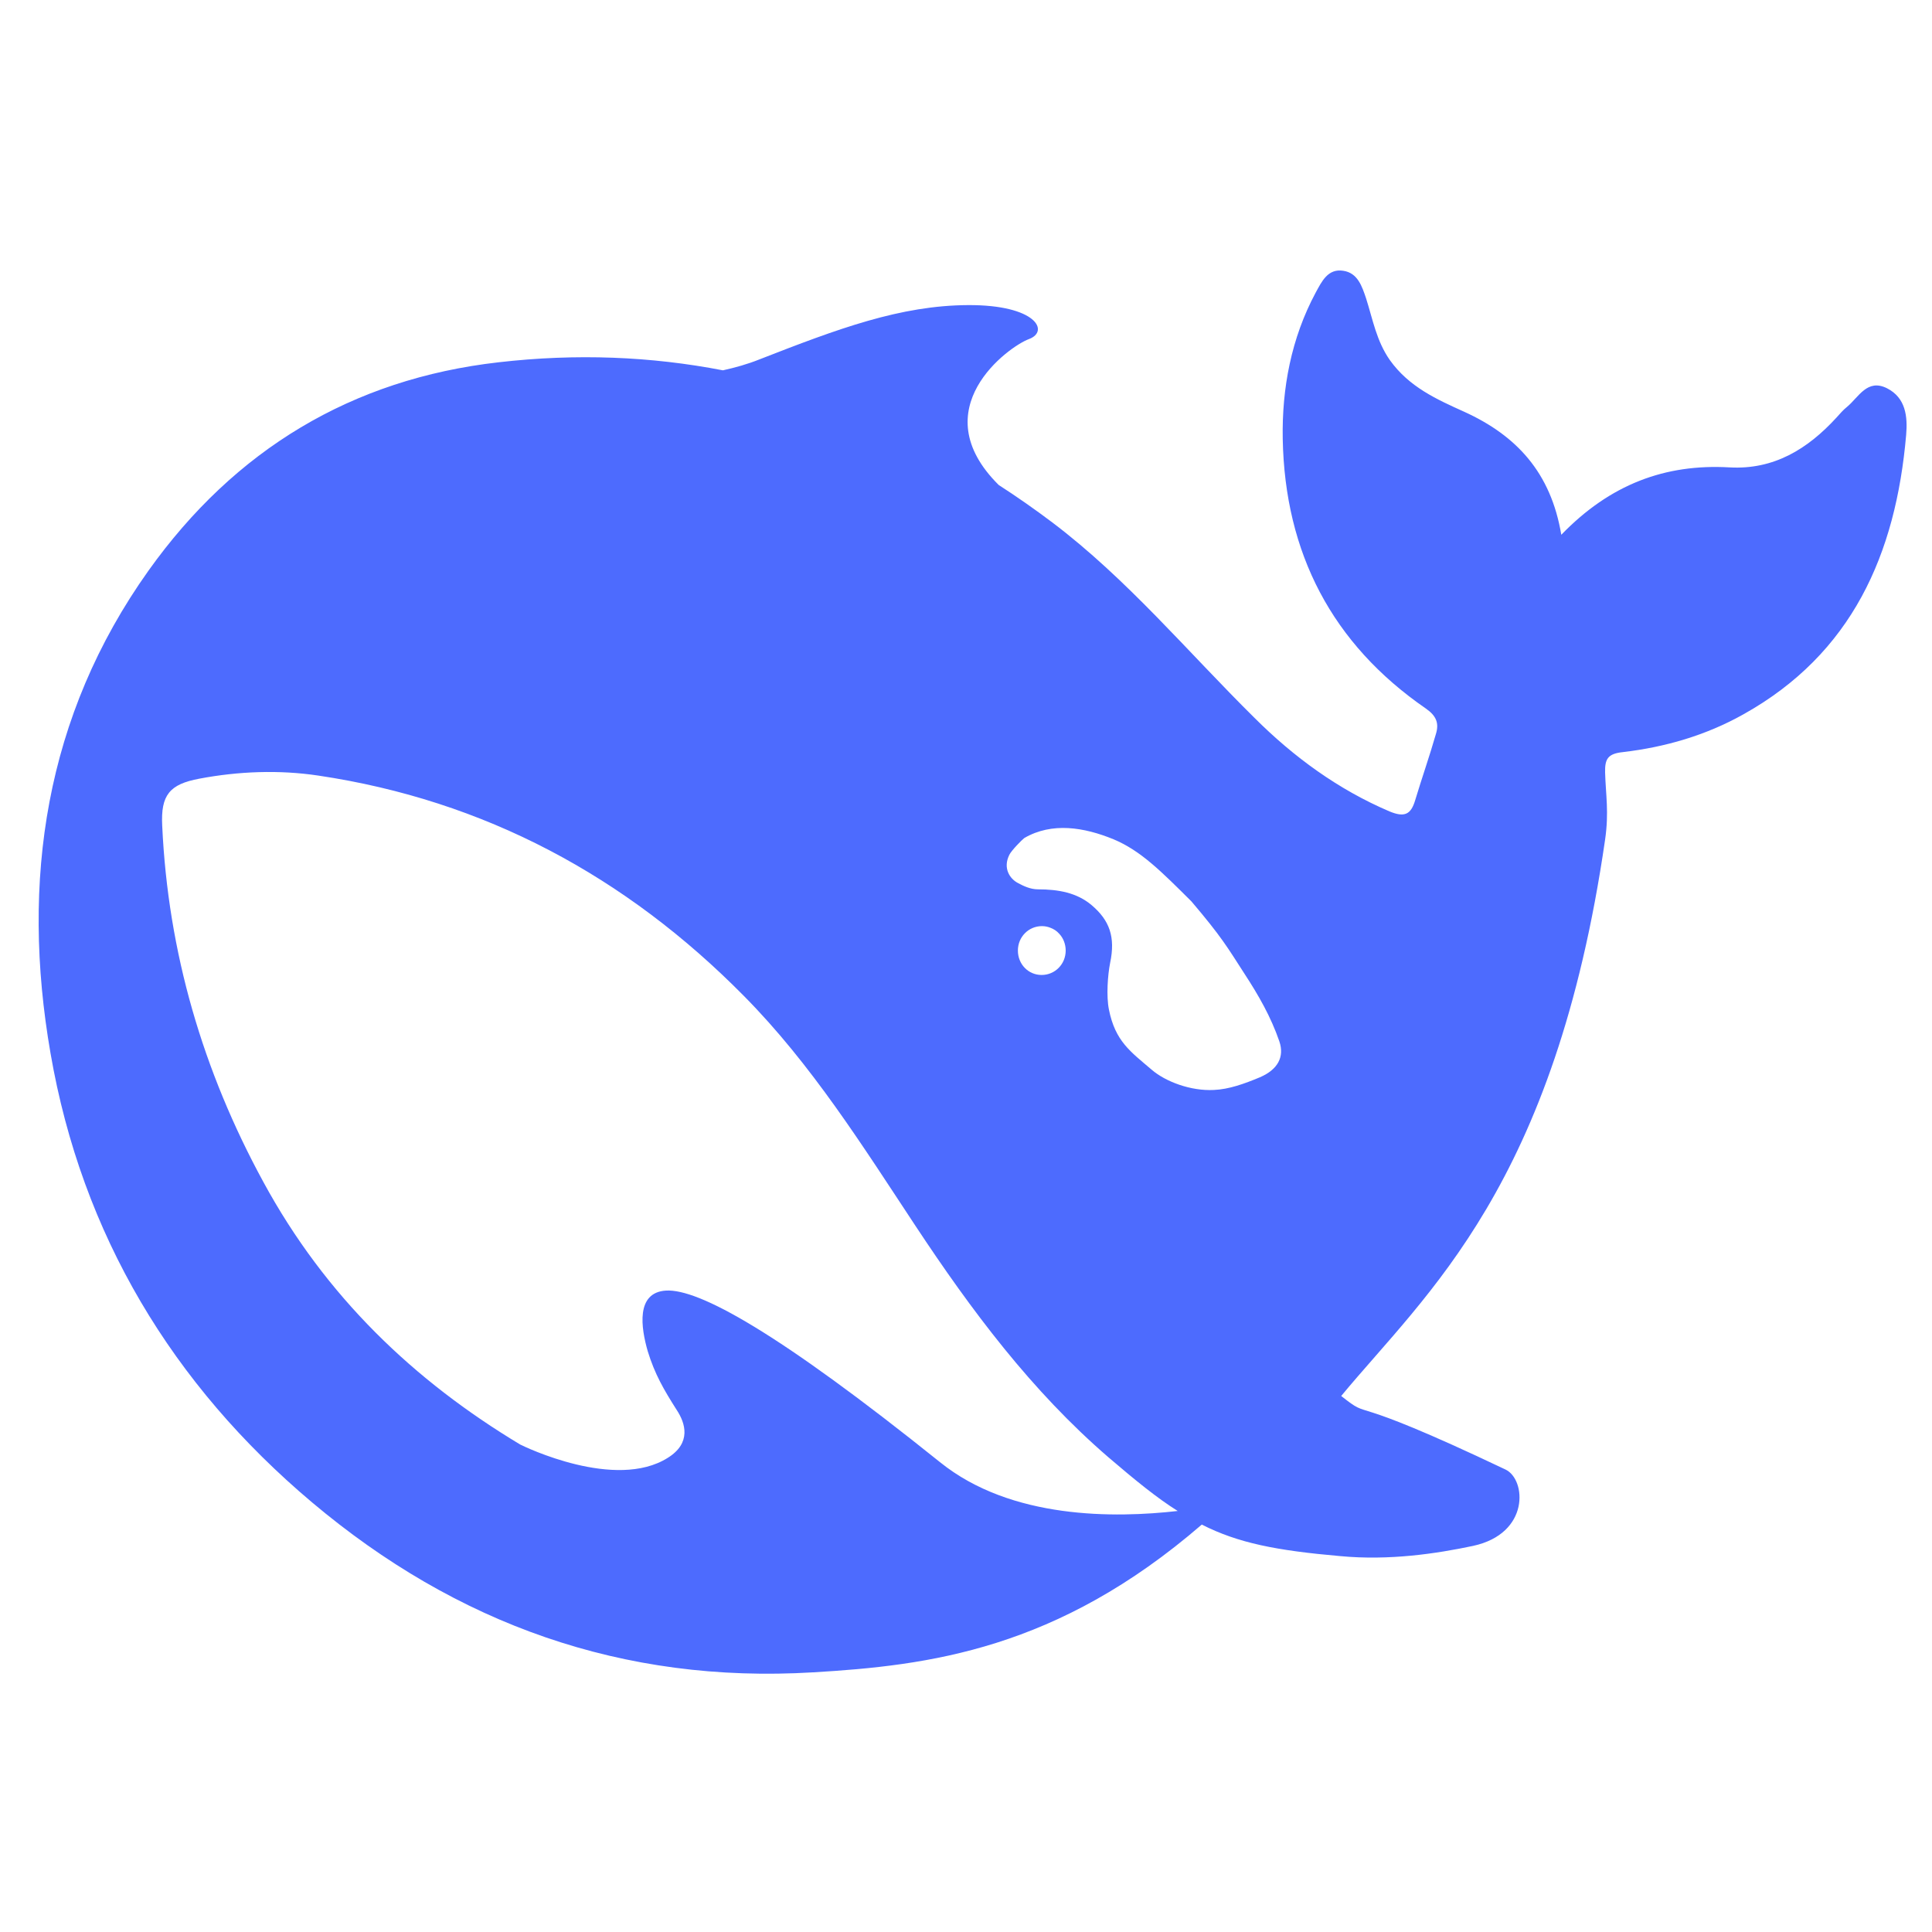
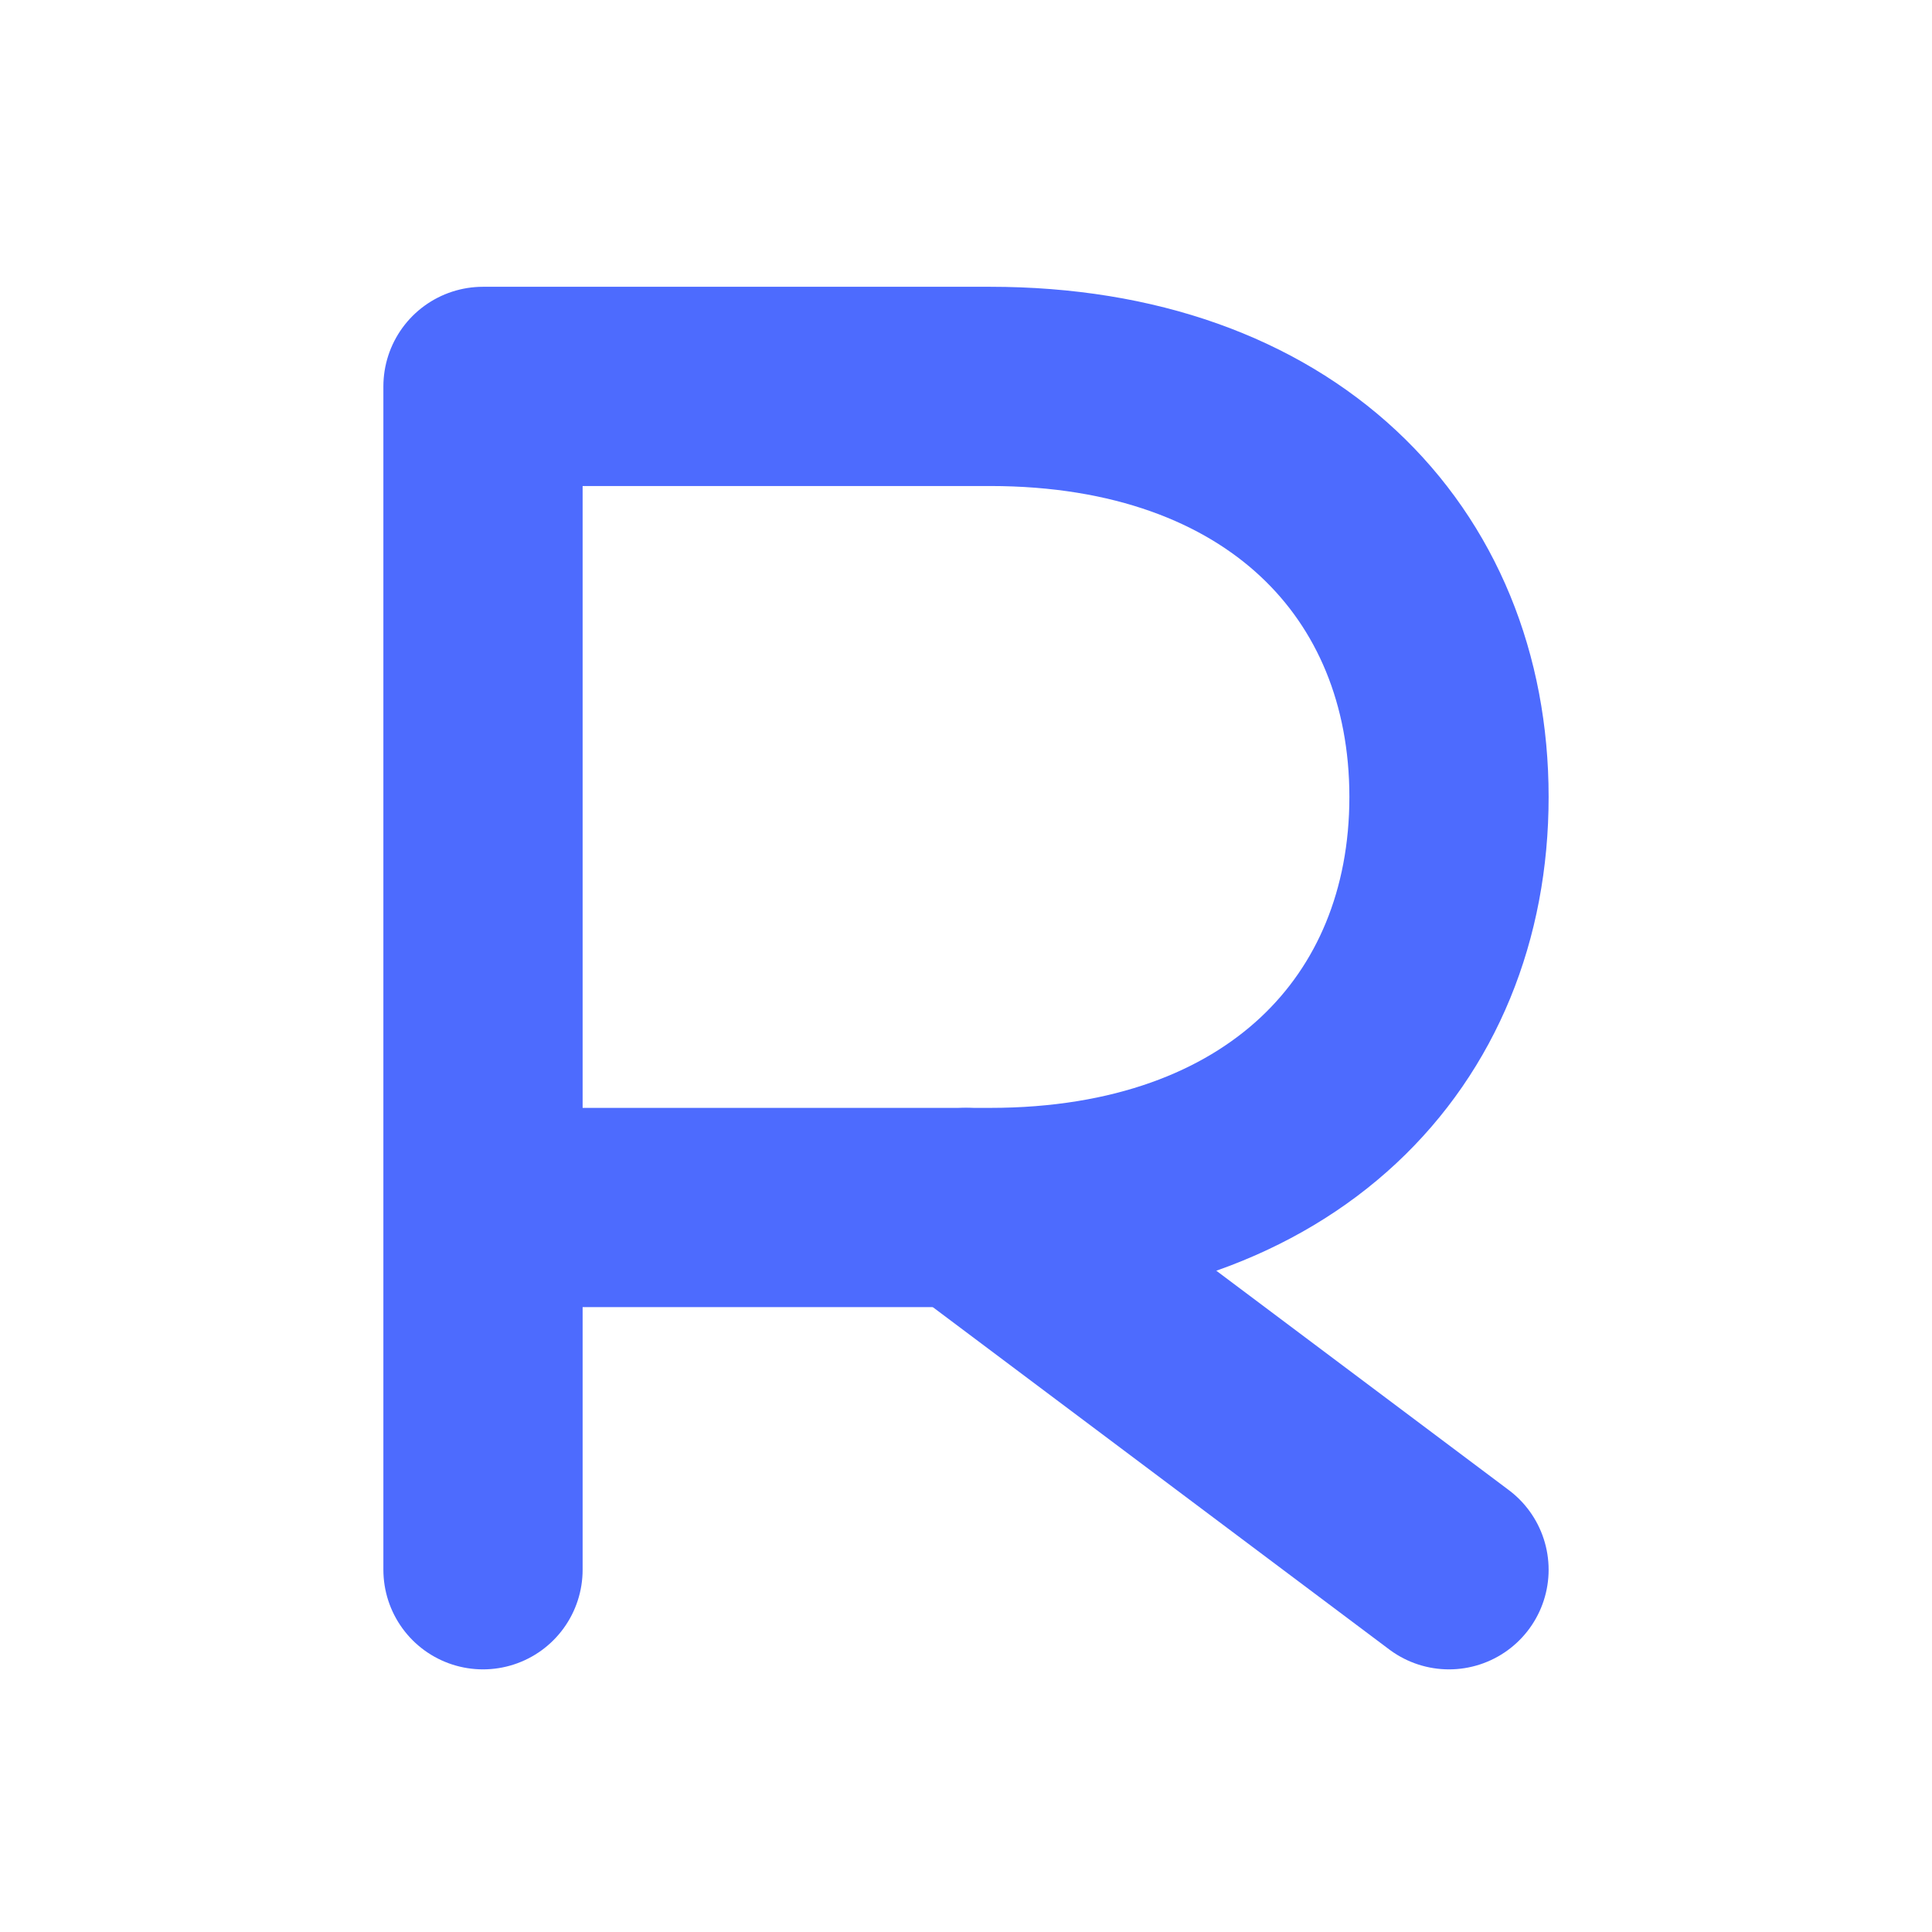
- <svg xmlns="http://www.w3.org/2000/svg" width="50" height="50" viewBox="0 0 50 50" fill="none">
-   <path fill="#4D6BFE" d="M48.835 10.048C48.323 9.792 48.102 10.28 47.803 10.528C47.701 10.608 47.614 10.712 47.527 10.808C46.779 11.624 45.905 12.16 44.762 12.096C43.092 12 41.666 12.536 40.406 13.84C40.138 12.232 39.248 11.272 37.893 10.656C37.184 10.336 36.467 10.016 35.97 9.32C35.623 8.824 35.529 8.272 35.356 7.728C35.246 7.4 35.135 7.064 34.765 7.008C34.363 6.944 34.206 7.288 34.048 7.576C33.418 8.752 33.173 10.048 33.197 11.36C33.252 14.312 34.474 16.664 36.9 18.336C37.176 18.528 37.247 18.72 37.16 19C36.995 19.576 36.797 20.136 36.624 20.712C36.514 21.08 36.349 21.16 35.962 21C34.631 20.432 33.481 19.592 32.464 18.576C30.739 16.872 29.179 14.992 27.233 13.52C26.776 13.176 26.319 12.856 25.847 12.552C23.862 10.584 26.107 8.968 26.627 8.776C27.17 8.576 26.816 7.888 25.059 7.896C23.302 7.904 21.695 8.504 19.647 9.304C19.348 9.424 19.032 9.512 18.709 9.584C16.85 9.224 14.92 9.144 12.903 9.376C9.106 9.808 6.073 11.64 3.843 14.768C1.165 18.528 0.534 22.8 1.307 27.256C2.118 31.952 4.466 35.84 8.074 38.88C11.816 42.032 16.125 43.576 21.041 43.28C24.027 43.104 27.352 42.696 31.102 39.456C32.047 39.936 33.04 40.128 34.686 40.272C35.955 40.392 37.176 40.208 38.121 40.008C39.602 39.688 39.499 38.288 38.964 38.032C34.623 35.968 35.576 36.808 34.71 36.128C36.916 33.464 40.24 30.696 41.54 21.728C41.643 21.016 41.556 20.568 41.54 19.992C41.532 19.64 41.611 19.504 42.005 19.464C43.092 19.336 44.148 19.032 45.117 18.488C47.929 16.92 49.064 14.344 49.331 11.256C49.371 10.784 49.324 10.296 48.835 10.048ZM24.326 37.84C20.12 34.464 18.079 33.352 17.236 33.4C16.448 33.448 16.59 34.368 16.763 34.968C16.944 35.56 17.181 35.968 17.512 36.488C17.74 36.832 17.898 37.344 17.283 37.728C15.928 38.584 13.573 37.44 13.462 37.384C10.721 35.736 8.428 33.56 6.813 30.584C5.253 27.72 4.348 24.648 4.198 21.368C4.158 20.576 4.387 20.296 5.159 20.152C6.175 19.96 7.223 19.92 8.239 20.072C12.533 20.712 16.189 22.672 19.253 25.776C21.002 27.544 22.325 29.656 23.689 31.72C25.138 33.912 26.698 36 28.683 37.712C29.384 38.312 29.943 38.768 30.479 39.104C28.864 39.288 26.17 39.328 24.326 37.84ZM26.343 24.6C26.343 24.248 26.619 23.968 26.966 23.968C27.044 23.968 27.115 23.984 27.178 24.008C27.265 24.04 27.344 24.088 27.407 24.16C27.517 24.272 27.58 24.432 27.58 24.6C27.58 24.952 27.304 25.232 26.957 25.232C26.611 25.232 26.343 24.952 26.343 24.6ZM32.606 27.88C32.205 28.048 31.803 28.192 31.416 28.208C30.818 28.24 30.164 27.992 29.81 27.688C29.258 27.216 28.864 26.952 28.699 26.128C28.628 25.776 28.668 25.232 28.73 24.92C28.872 24.248 28.714 23.816 28.25 23.424C27.872 23.104 27.391 23.016 26.863 23.016C26.666 23.016 26.485 22.928 26.351 22.856C26.13 22.744 25.949 22.464 26.123 22.12C26.178 22.008 26.446 21.736 26.509 21.688C27.226 21.272 28.053 21.408 28.817 21.72C29.526 22.016 30.061 22.56 30.834 23.328C31.622 24.256 31.763 24.512 32.212 25.208C32.567 25.752 32.89 26.312 33.11 26.952C33.245 27.352 33.071 27.68 32.606 27.88Z" />
+ <svg xmlns="http://www.w3.org/2000/svg" width="16" height="16" viewBox="0 0 16 16" role="img" aria-label="RunDeep">
+   <g stroke="#4D6BFE" stroke-width="1.65" stroke-linecap="round" stroke-linejoin="round" fill="none">
+     <path d="M4 13V3.2h4.2c2.4 0 3.8 1.45 3.8 3.4S10.6 10 8.2 10H4" />
+     <path d="M8 10l4 3" />
+   </g>
</svg>
